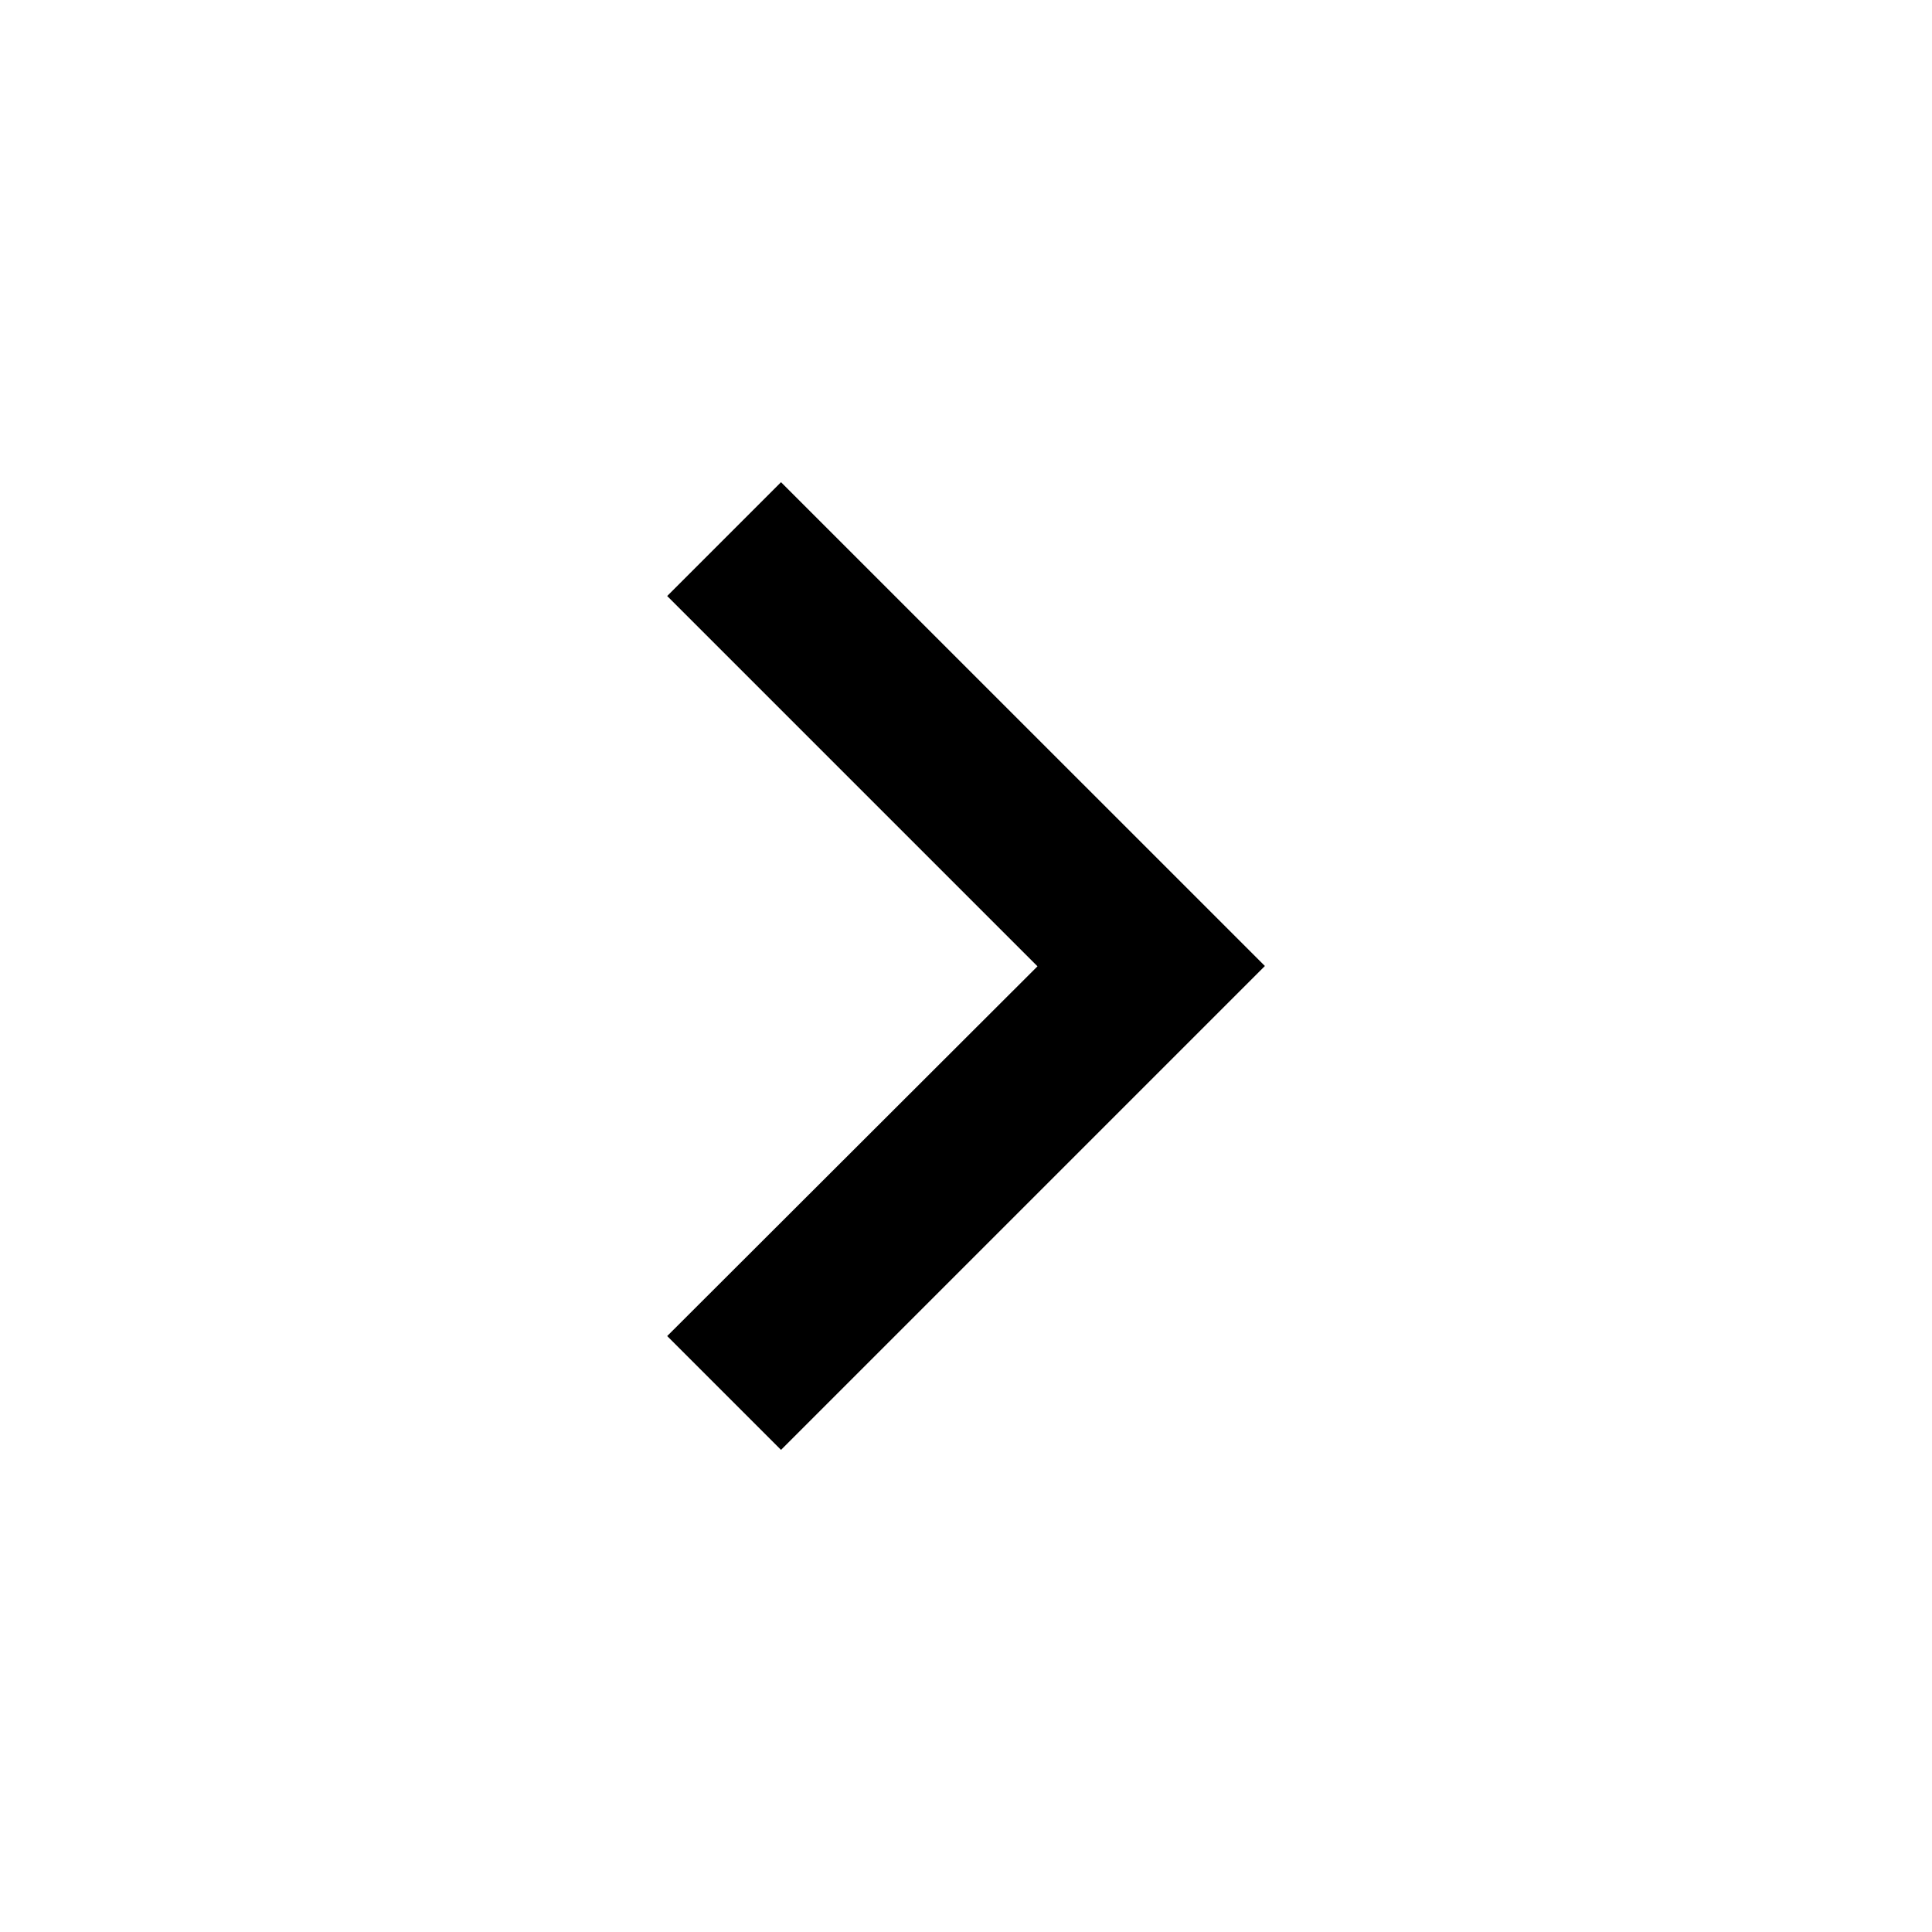
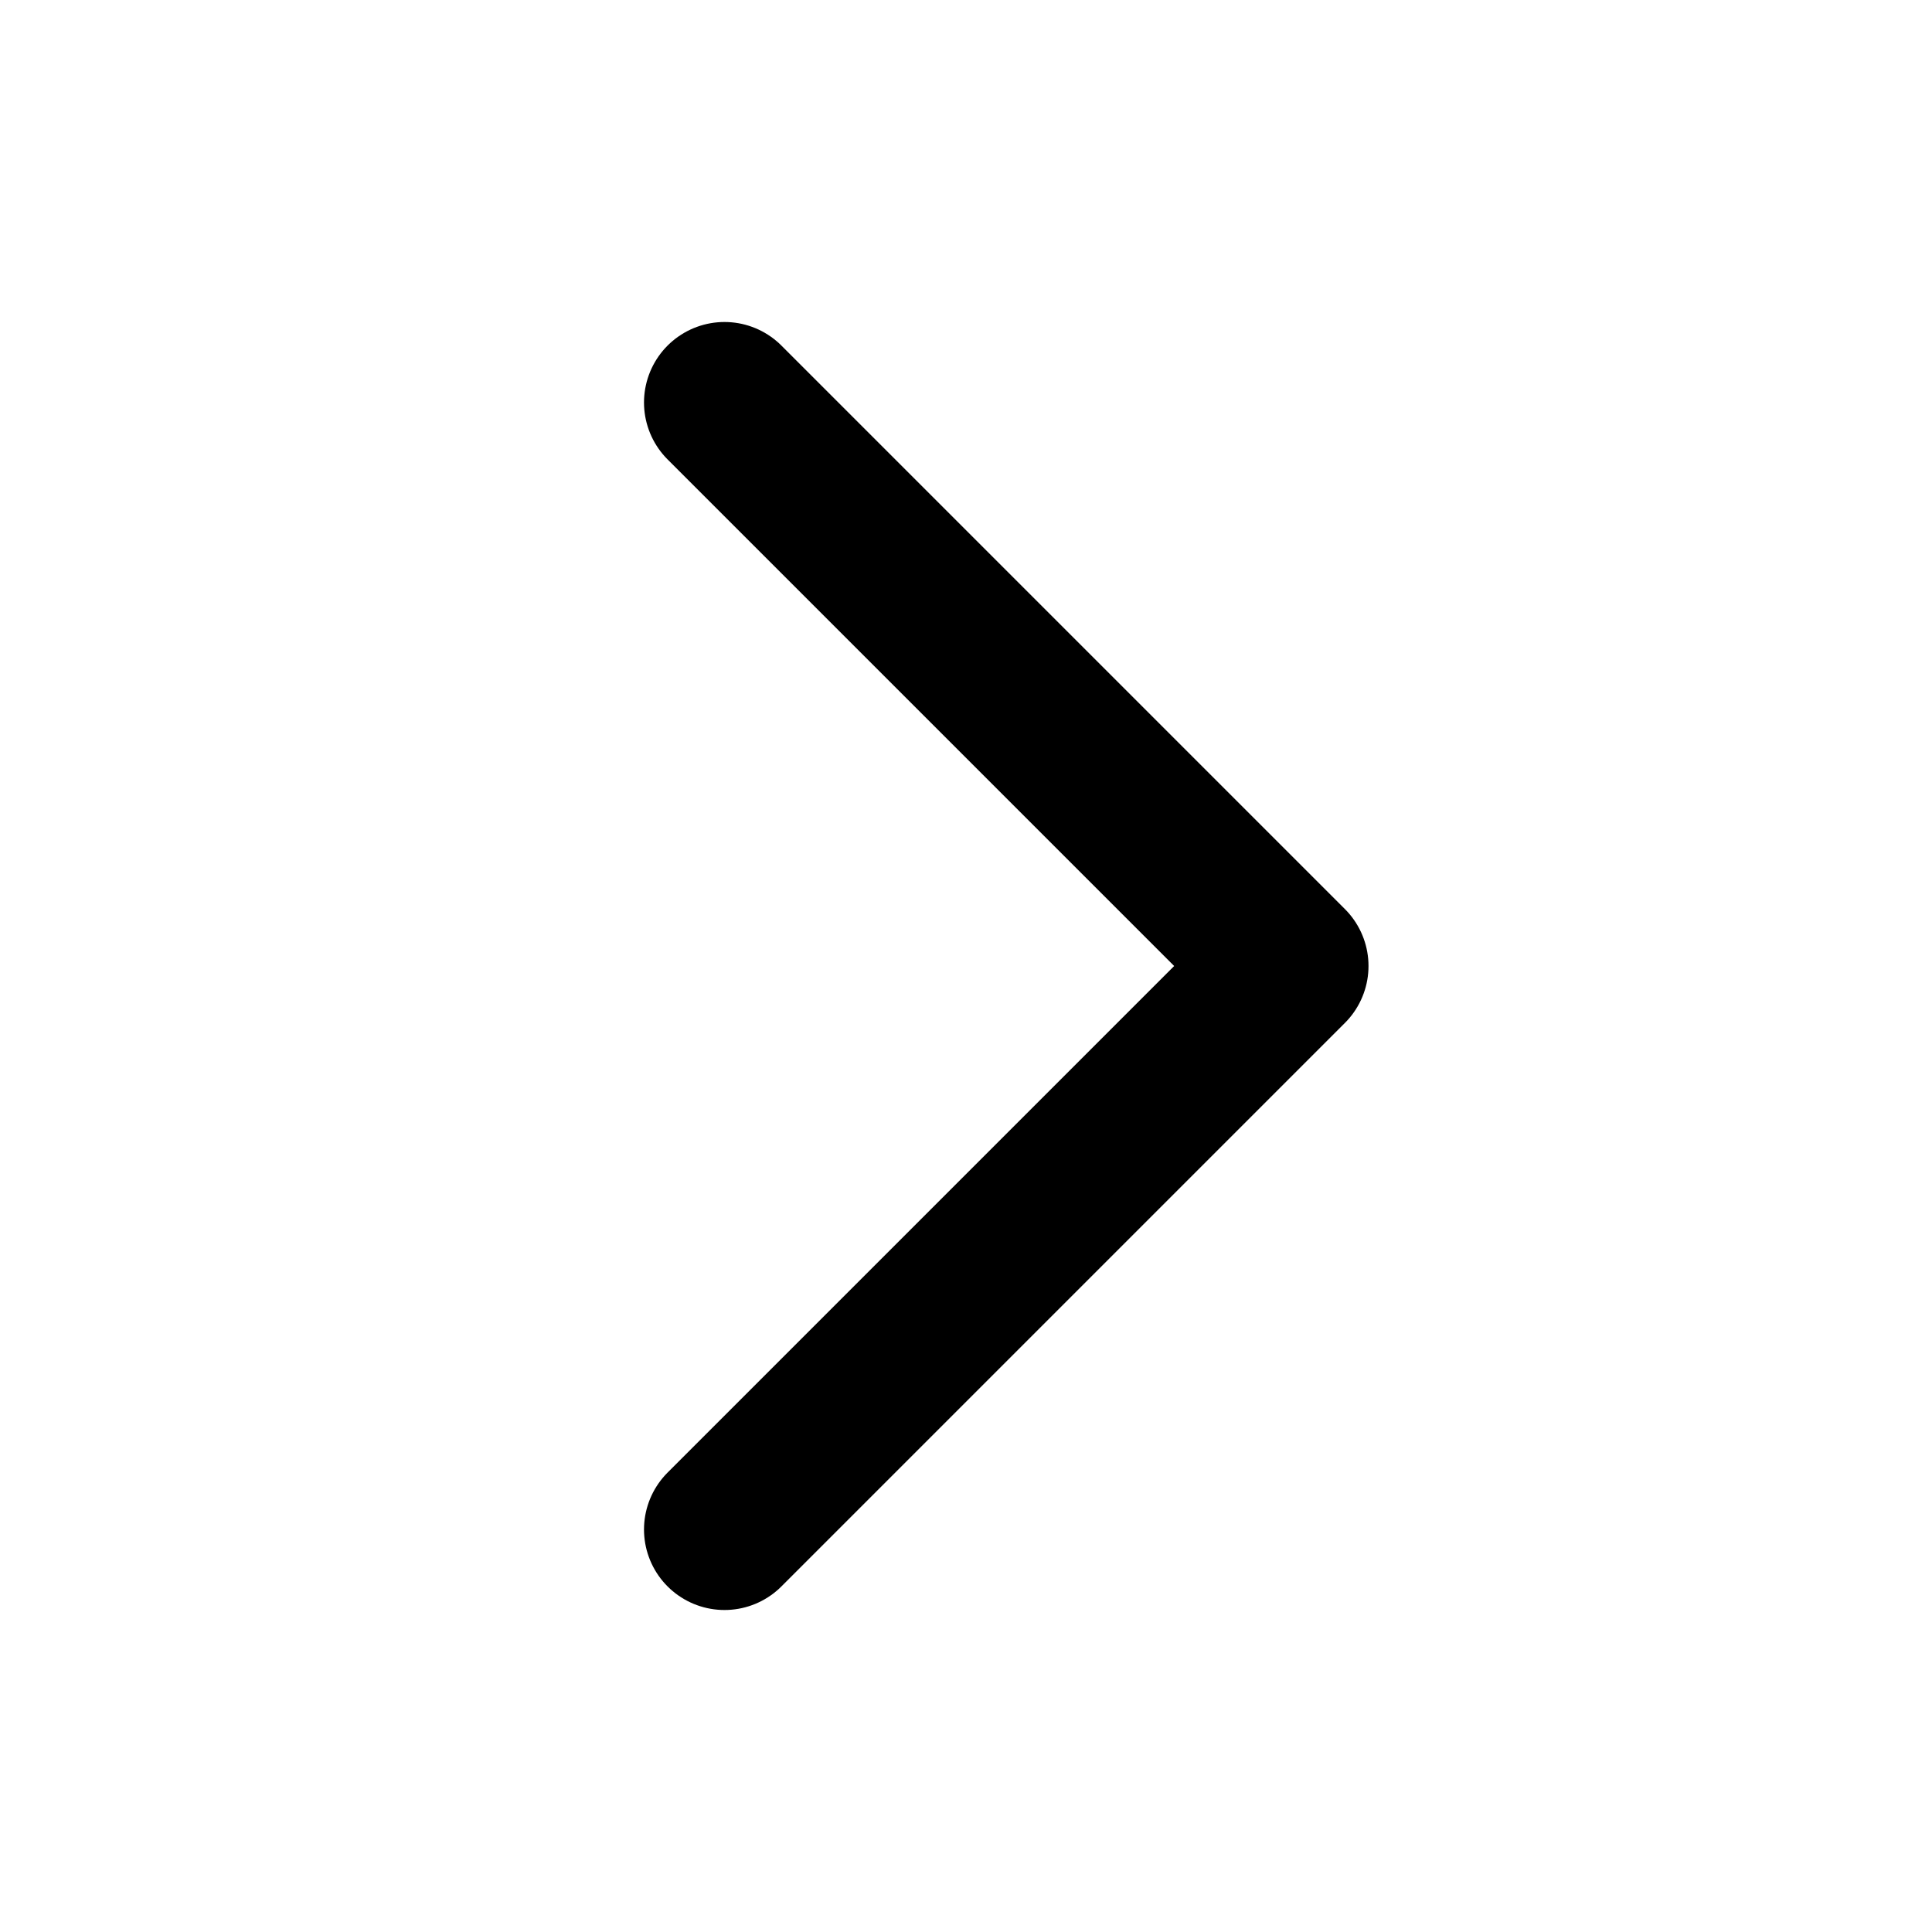
<svg xmlns="http://www.w3.org/2000/svg" viewBox="0 0 24 24" fill="none">
-   <path d="M15.713 12L9.702 5.99L8.288 7.404L12.888 12.004L8.288 16.597L9.702 18.011L15.713 12Z" fill="currentColor" />
+   <g id="Arrow / Chevron_Right">
+     <path id="Vector" d="M9 5L16 12L9 19" stroke="currentColor" stroke-width="2" stroke-linecap="round" stroke-linejoin="round" />
+   </g>
</svg>
